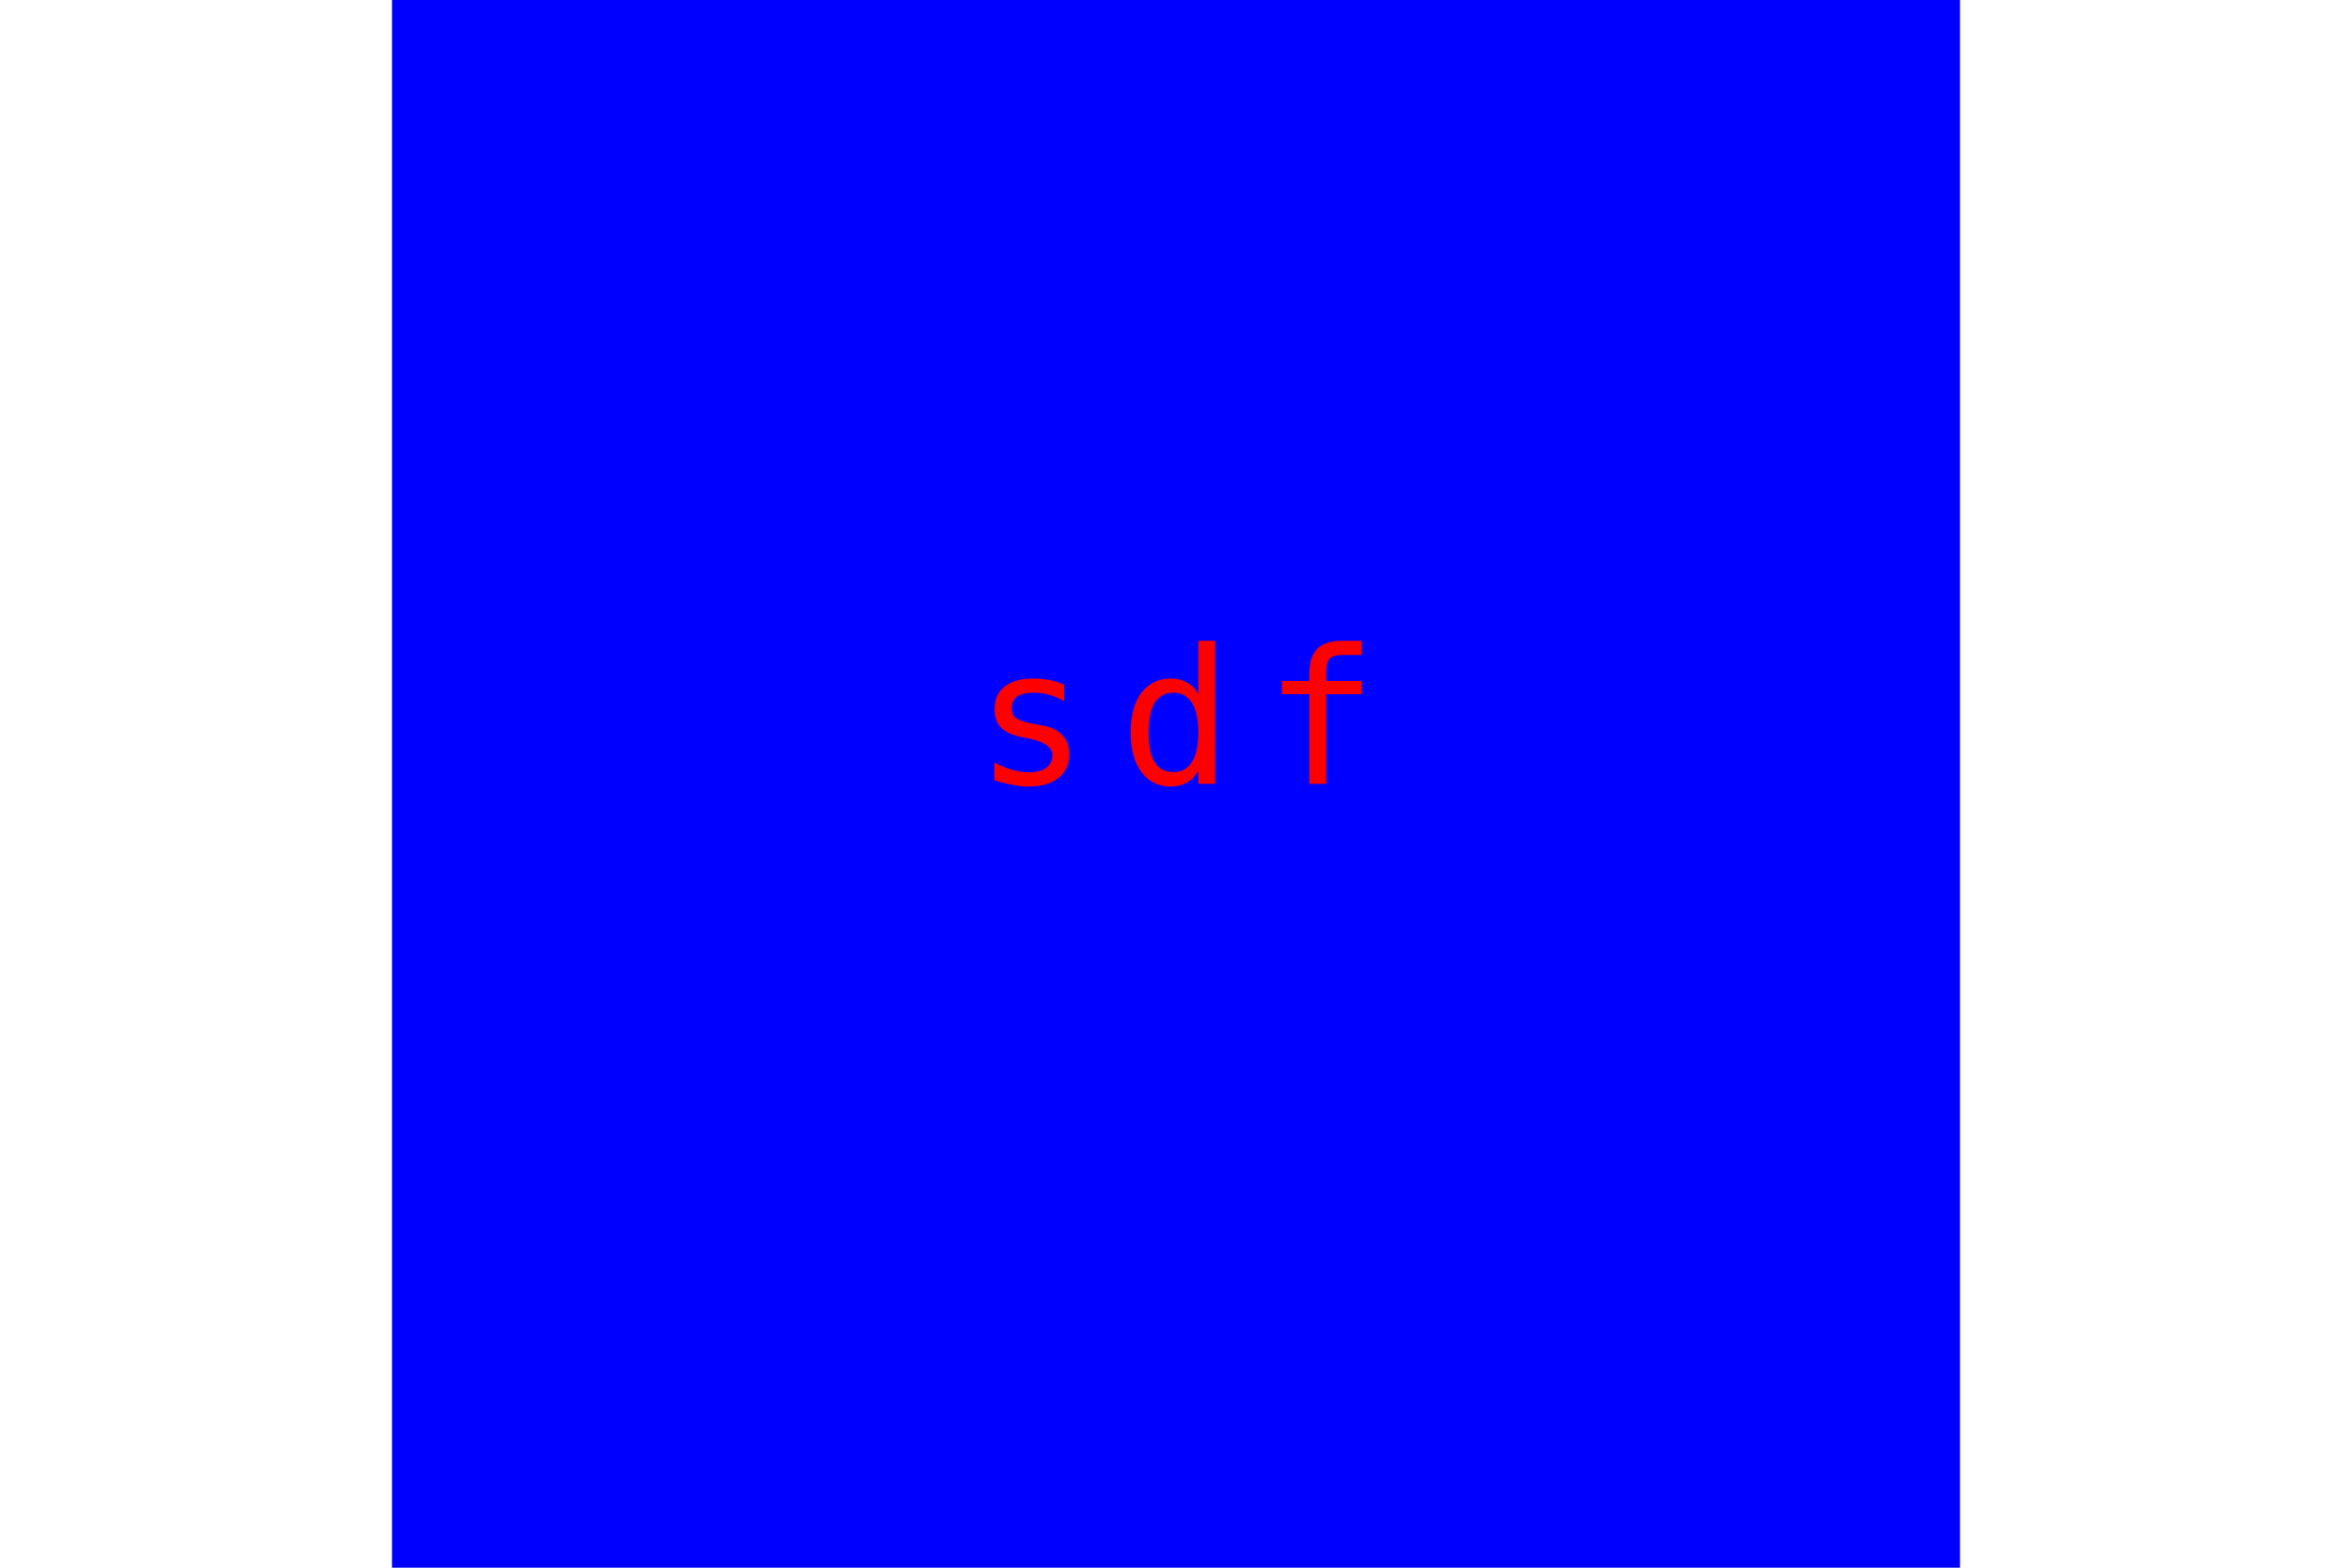
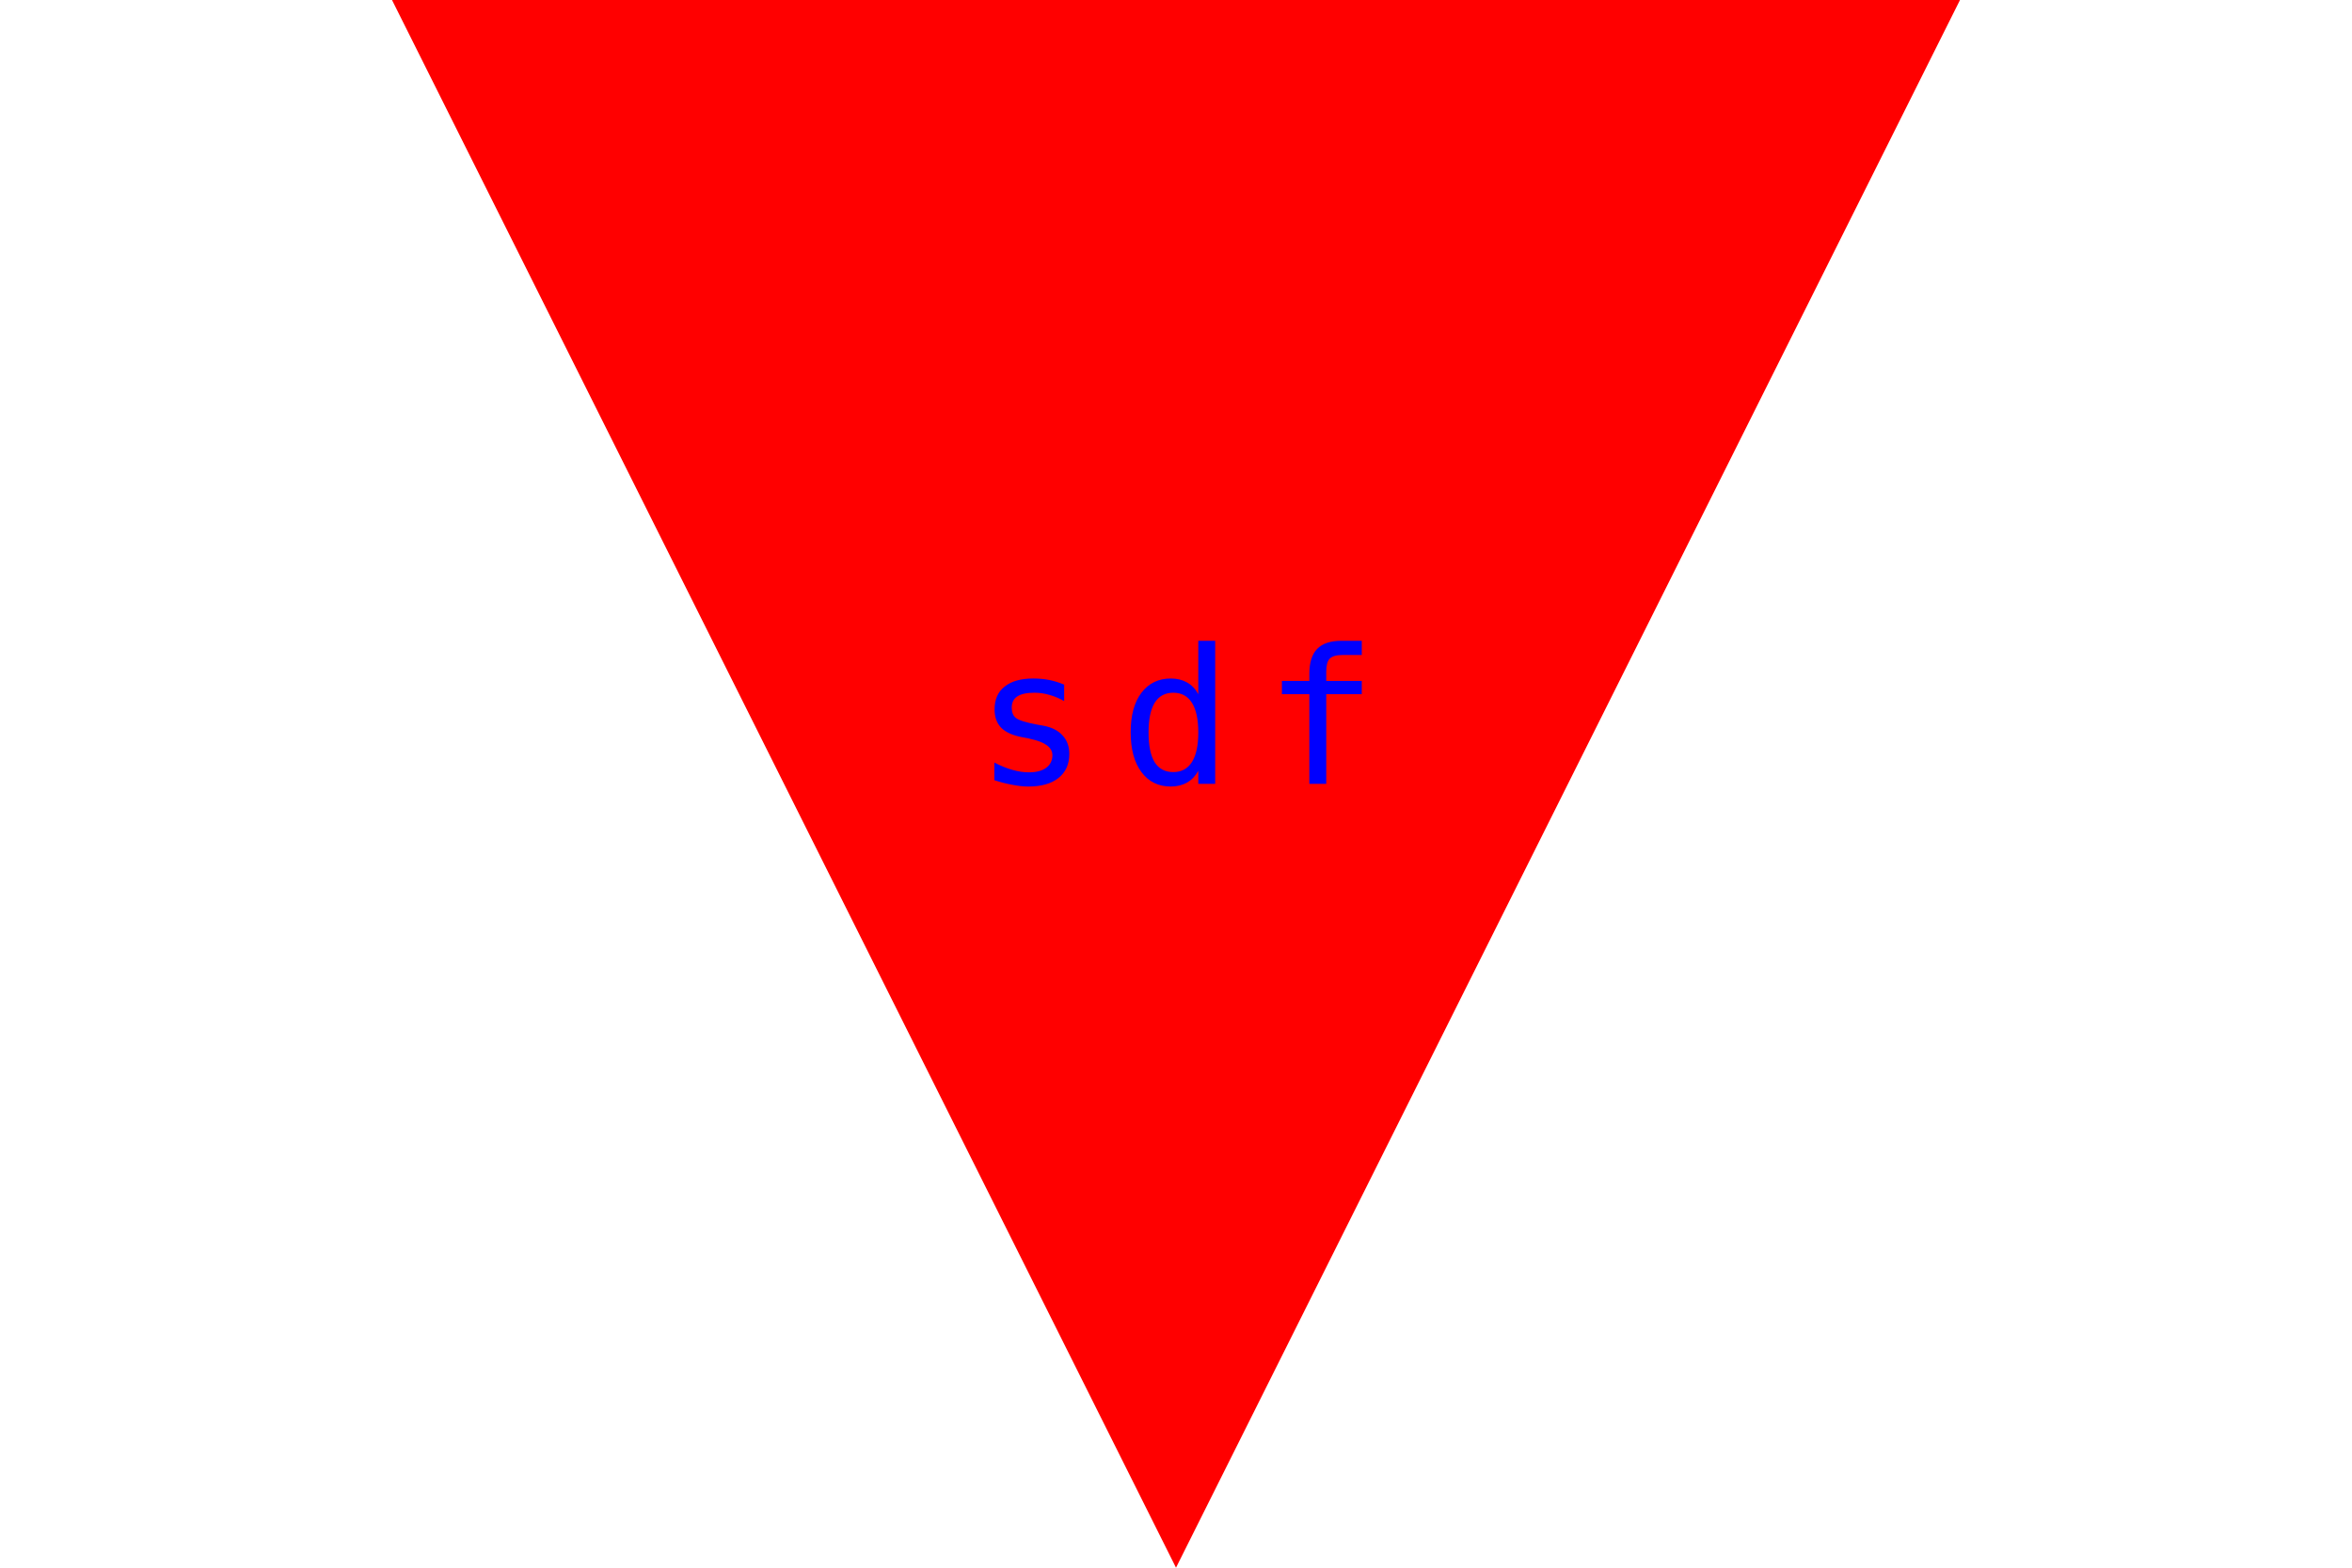
<svg xmlns="http://www.w3.org/2000/svg" viewBox="0 0 100 100" width="300" height="200">
-   <rect width="100" height="100" fill="hsl(240, 100%, 50%)" />
-   <text x="50%" y="50%" text-anchor="middle" fill="red" font-size="2.5rem" letter-spacing="2" font-family="monospace">sdf
+   <polygon points="100 0, 0 ,0 50, 100" fill="red" />
+   <text x="50%" y="50%" text-anchor="middle" fill="blue" font-size="2.5rem" letter-spacing="2" font-family="monospace">sdf
    </text>
</svg>
